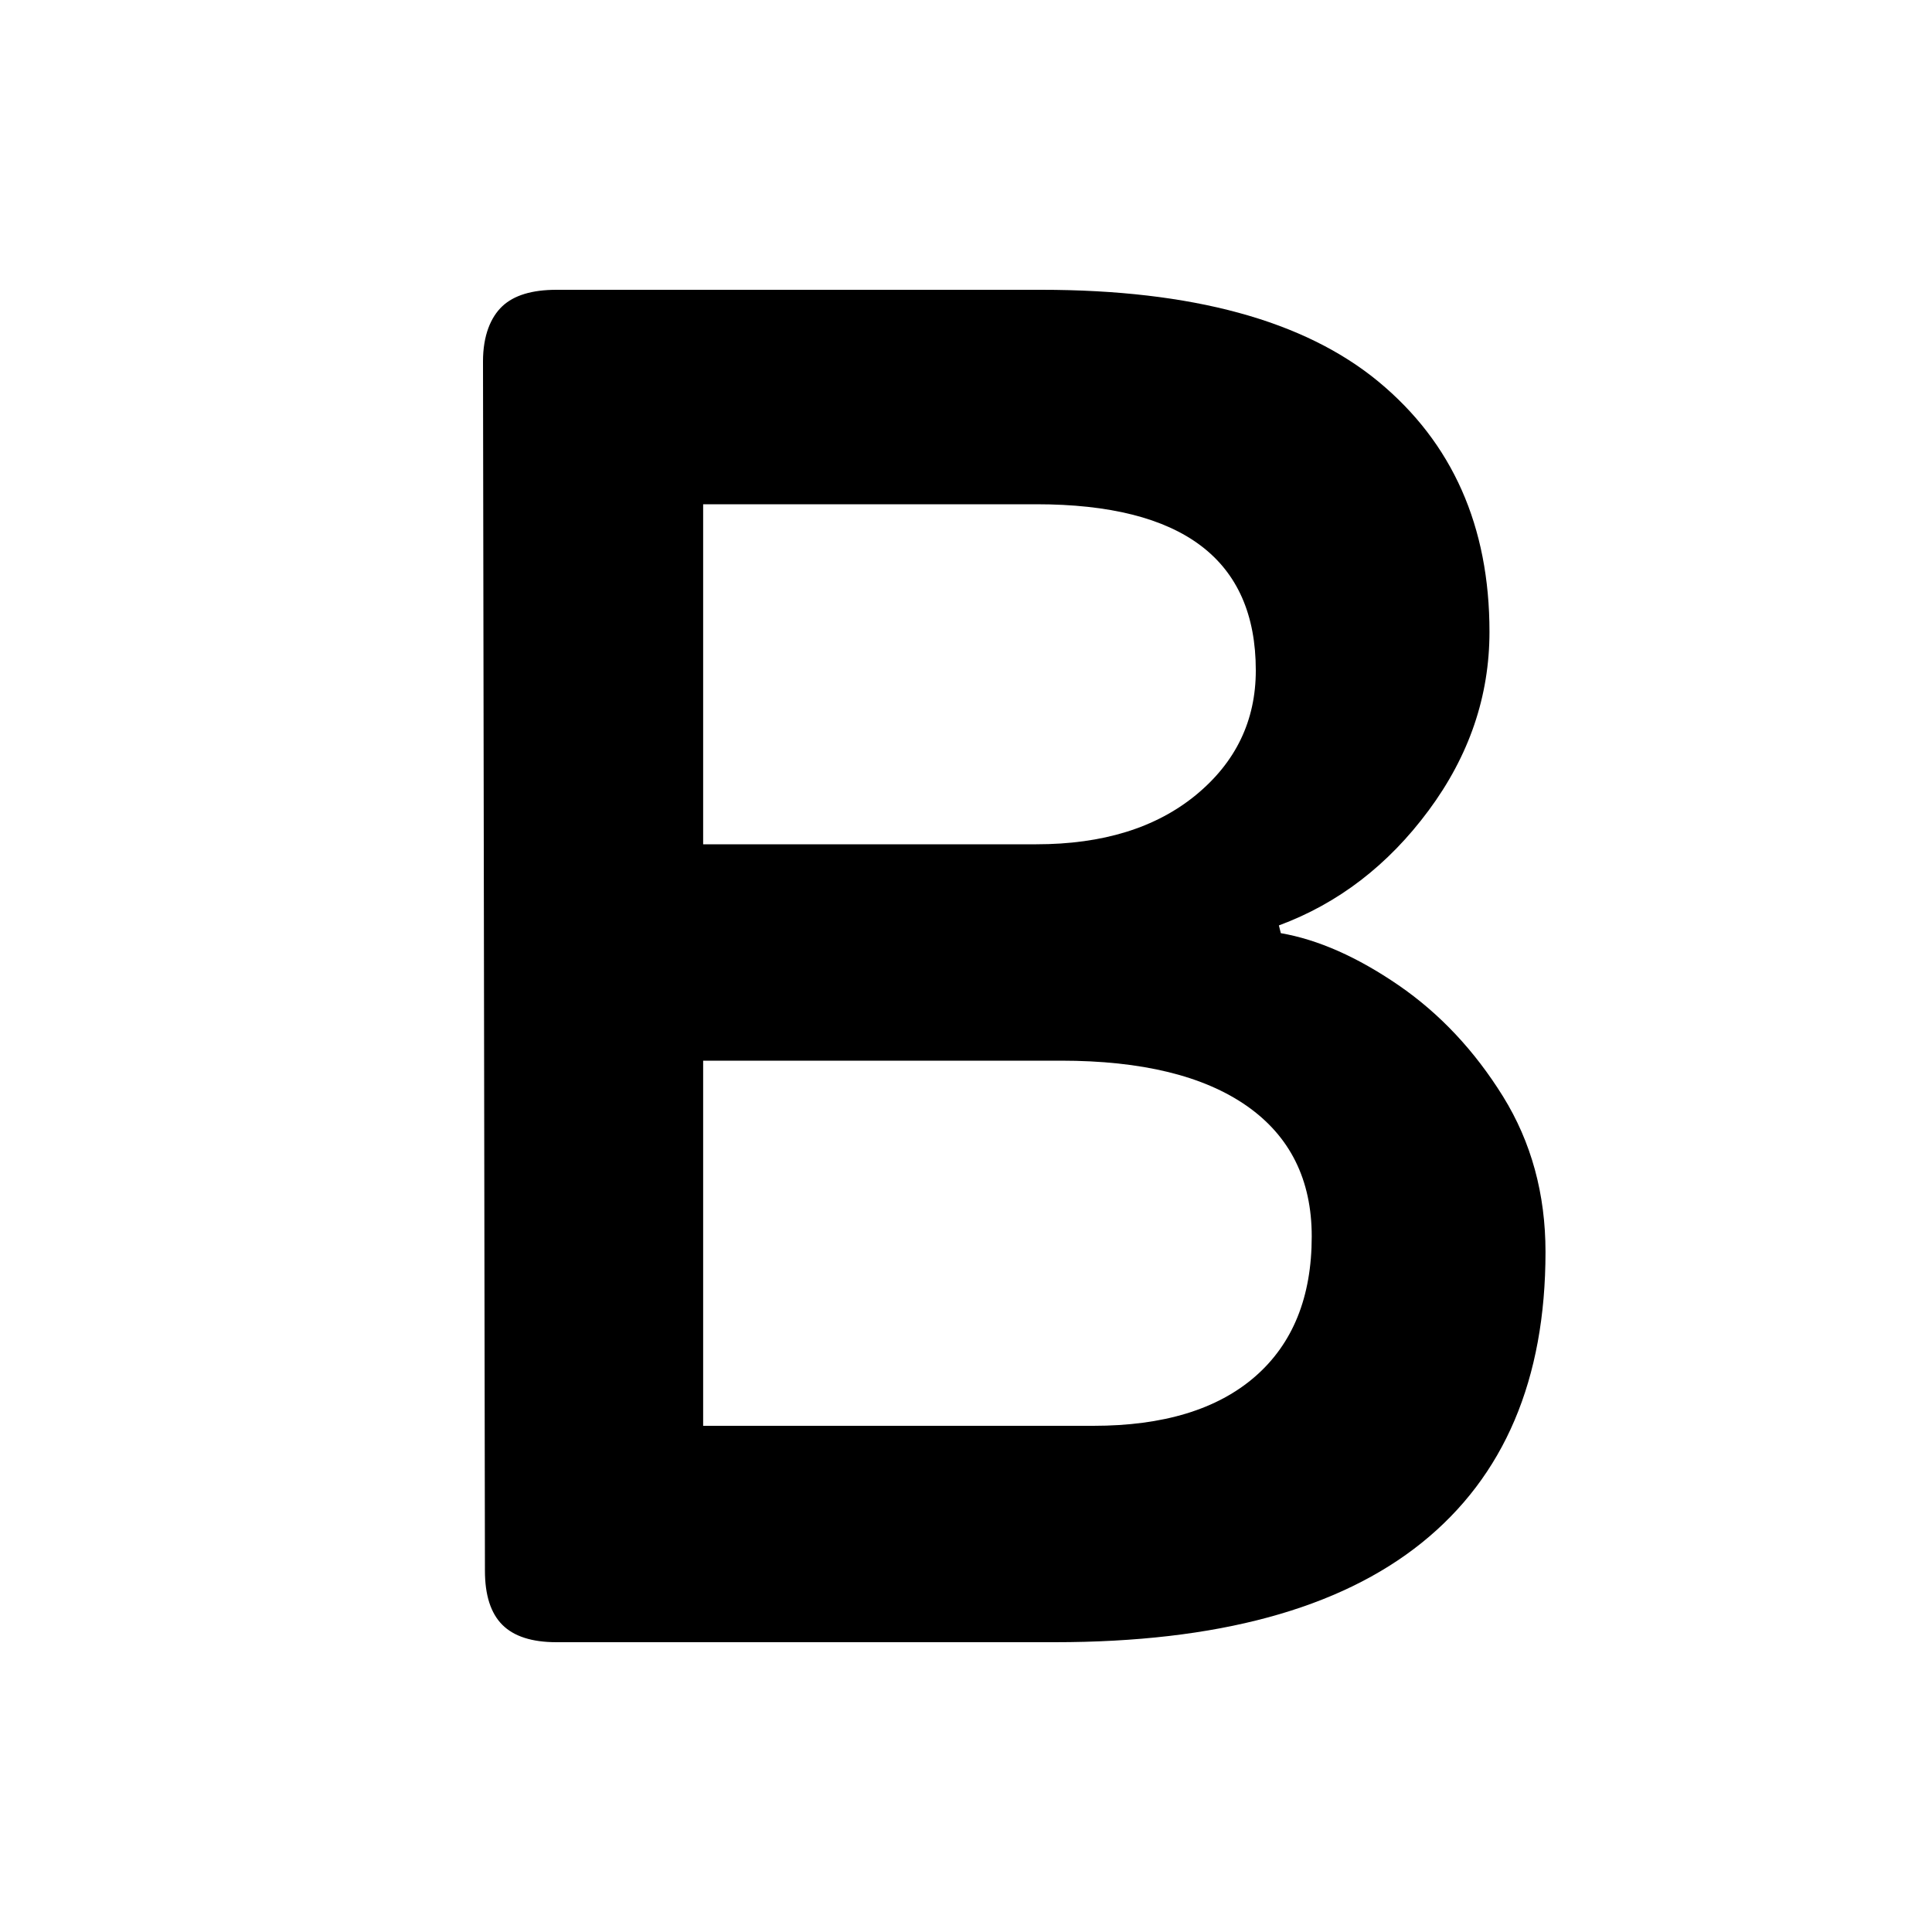
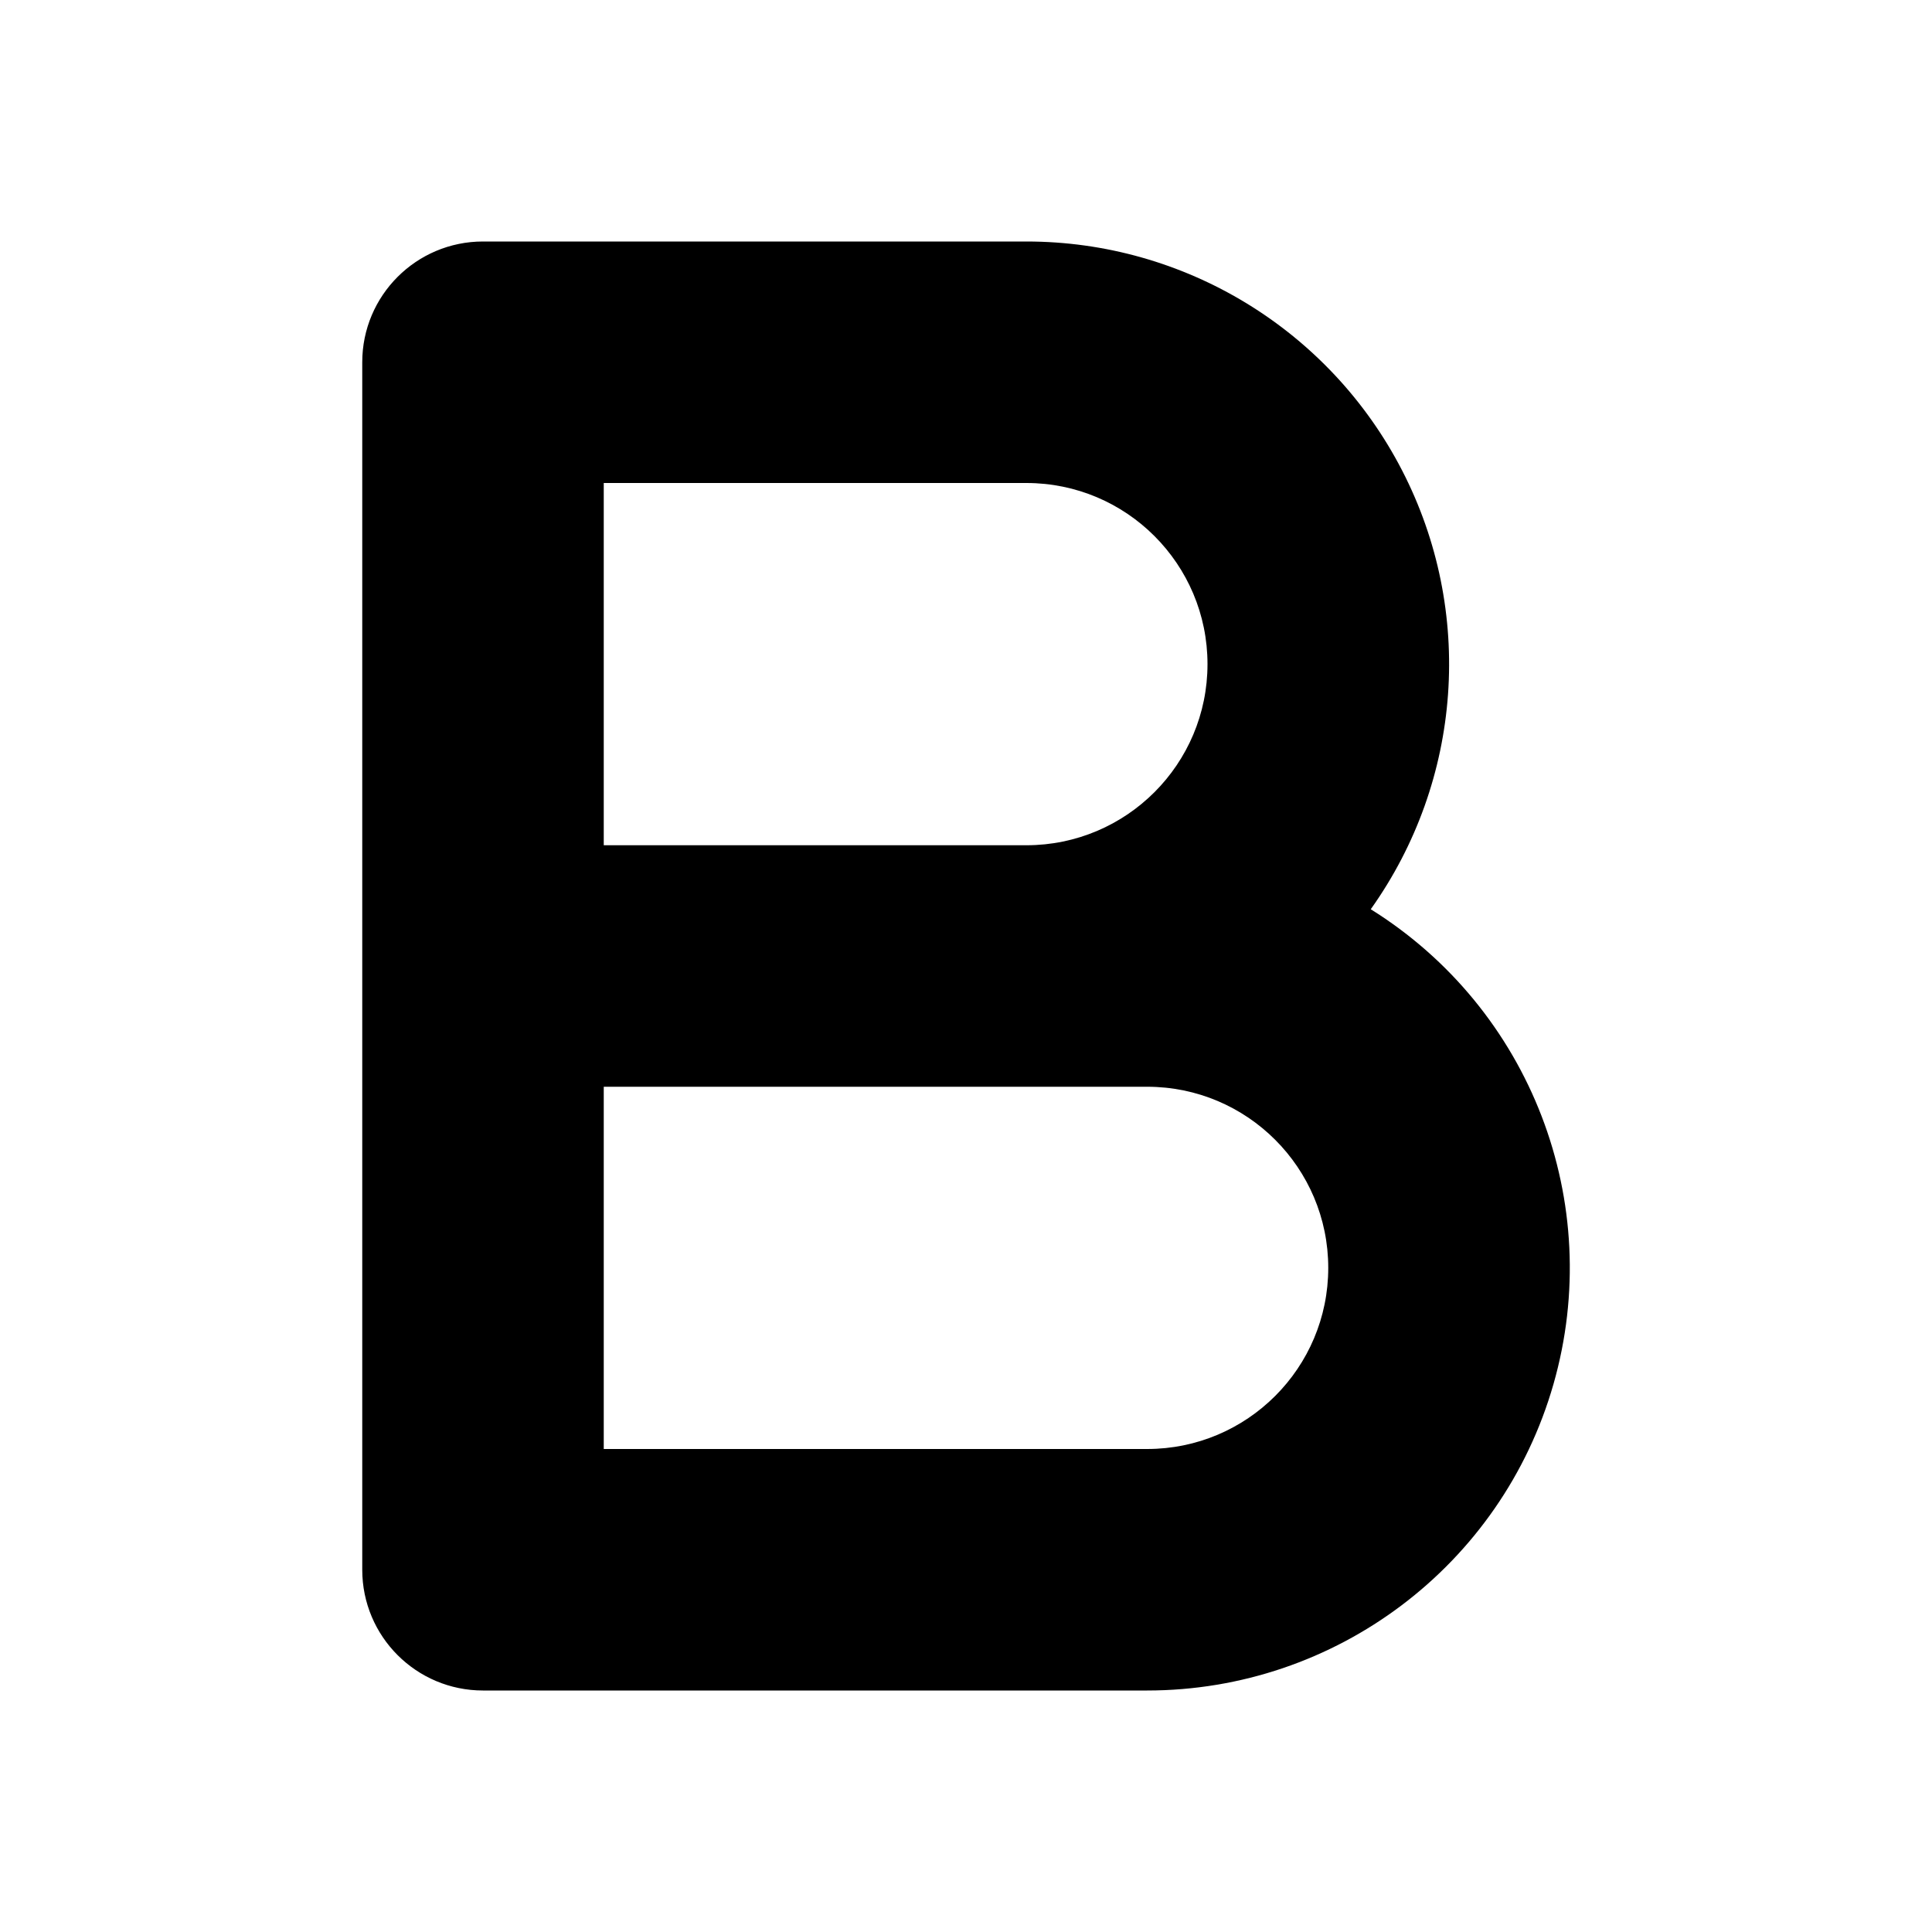
- <svg xmlns="http://www.w3.org/2000/svg" width="20" height="20" viewBox="0 0 20 20" fill="none">
-   <path fill-rule="evenodd" clip-rule="evenodd" d="M5.76 17C5.507 17 5.32 16.94 5.2 16.82C5.08 16.7 5.02 16.513 5.02 16.26L5 3.74C5 3.473 5.08 3.283 5.2 3.17C5.32 3.057 5.507 3 5.76 3H10.779C12.339 3 13.502 3.317 14.269 3.95C15.035 4.583 15.419 5.447 15.419 6.54C15.419 7.207 15.209 7.823 14.789 8.39C14.369 8.957 13.852 9.353 13.239 9.58L13.259 9.66C13.645 9.727 14.052 9.907 14.479 10.2C14.905 10.493 15.265 10.877 15.559 11.35C15.852 11.823 15.999 12.36 15.999 12.96C15.999 14.28 15.572 15.283 14.719 15.97C13.865 16.657 12.599 17 10.919 17H5.76ZM10.728 8.74C11.415 8.74 11.966 8.57 12.38 8.23C12.793 7.89 13 7.46 13 6.94C13 5.793 12.243 5.22 10.728 5.22H7.279V8.74H10.728ZM11.318 14.76C12.044 14.76 12.602 14.59 12.993 14.25C13.383 13.91 13.579 13.427 13.579 12.8C13.579 12.213 13.355 11.763 12.909 11.45C12.462 11.137 11.821 10.98 10.983 10.98H7.279V14.76H11.318Z" fill="black" />
+ <svg xmlns="http://www.w3.org/2000/svg" width="16" height="16" viewBox="0 0 16 16">
+   <path fill-rule="evenodd" d="M4 2a1 1 0 00-1 1v10a1 1 0 001 1h5.5a3.5 3.5 0 001.852-6.47A3.5 3.5 0 008.5 2H4zm4.5 5a1.5 1.5 0 100-3H5v3h3.5zM5 9v3h4.5a1.5 1.5 0 000-3H5z" />
</svg>
